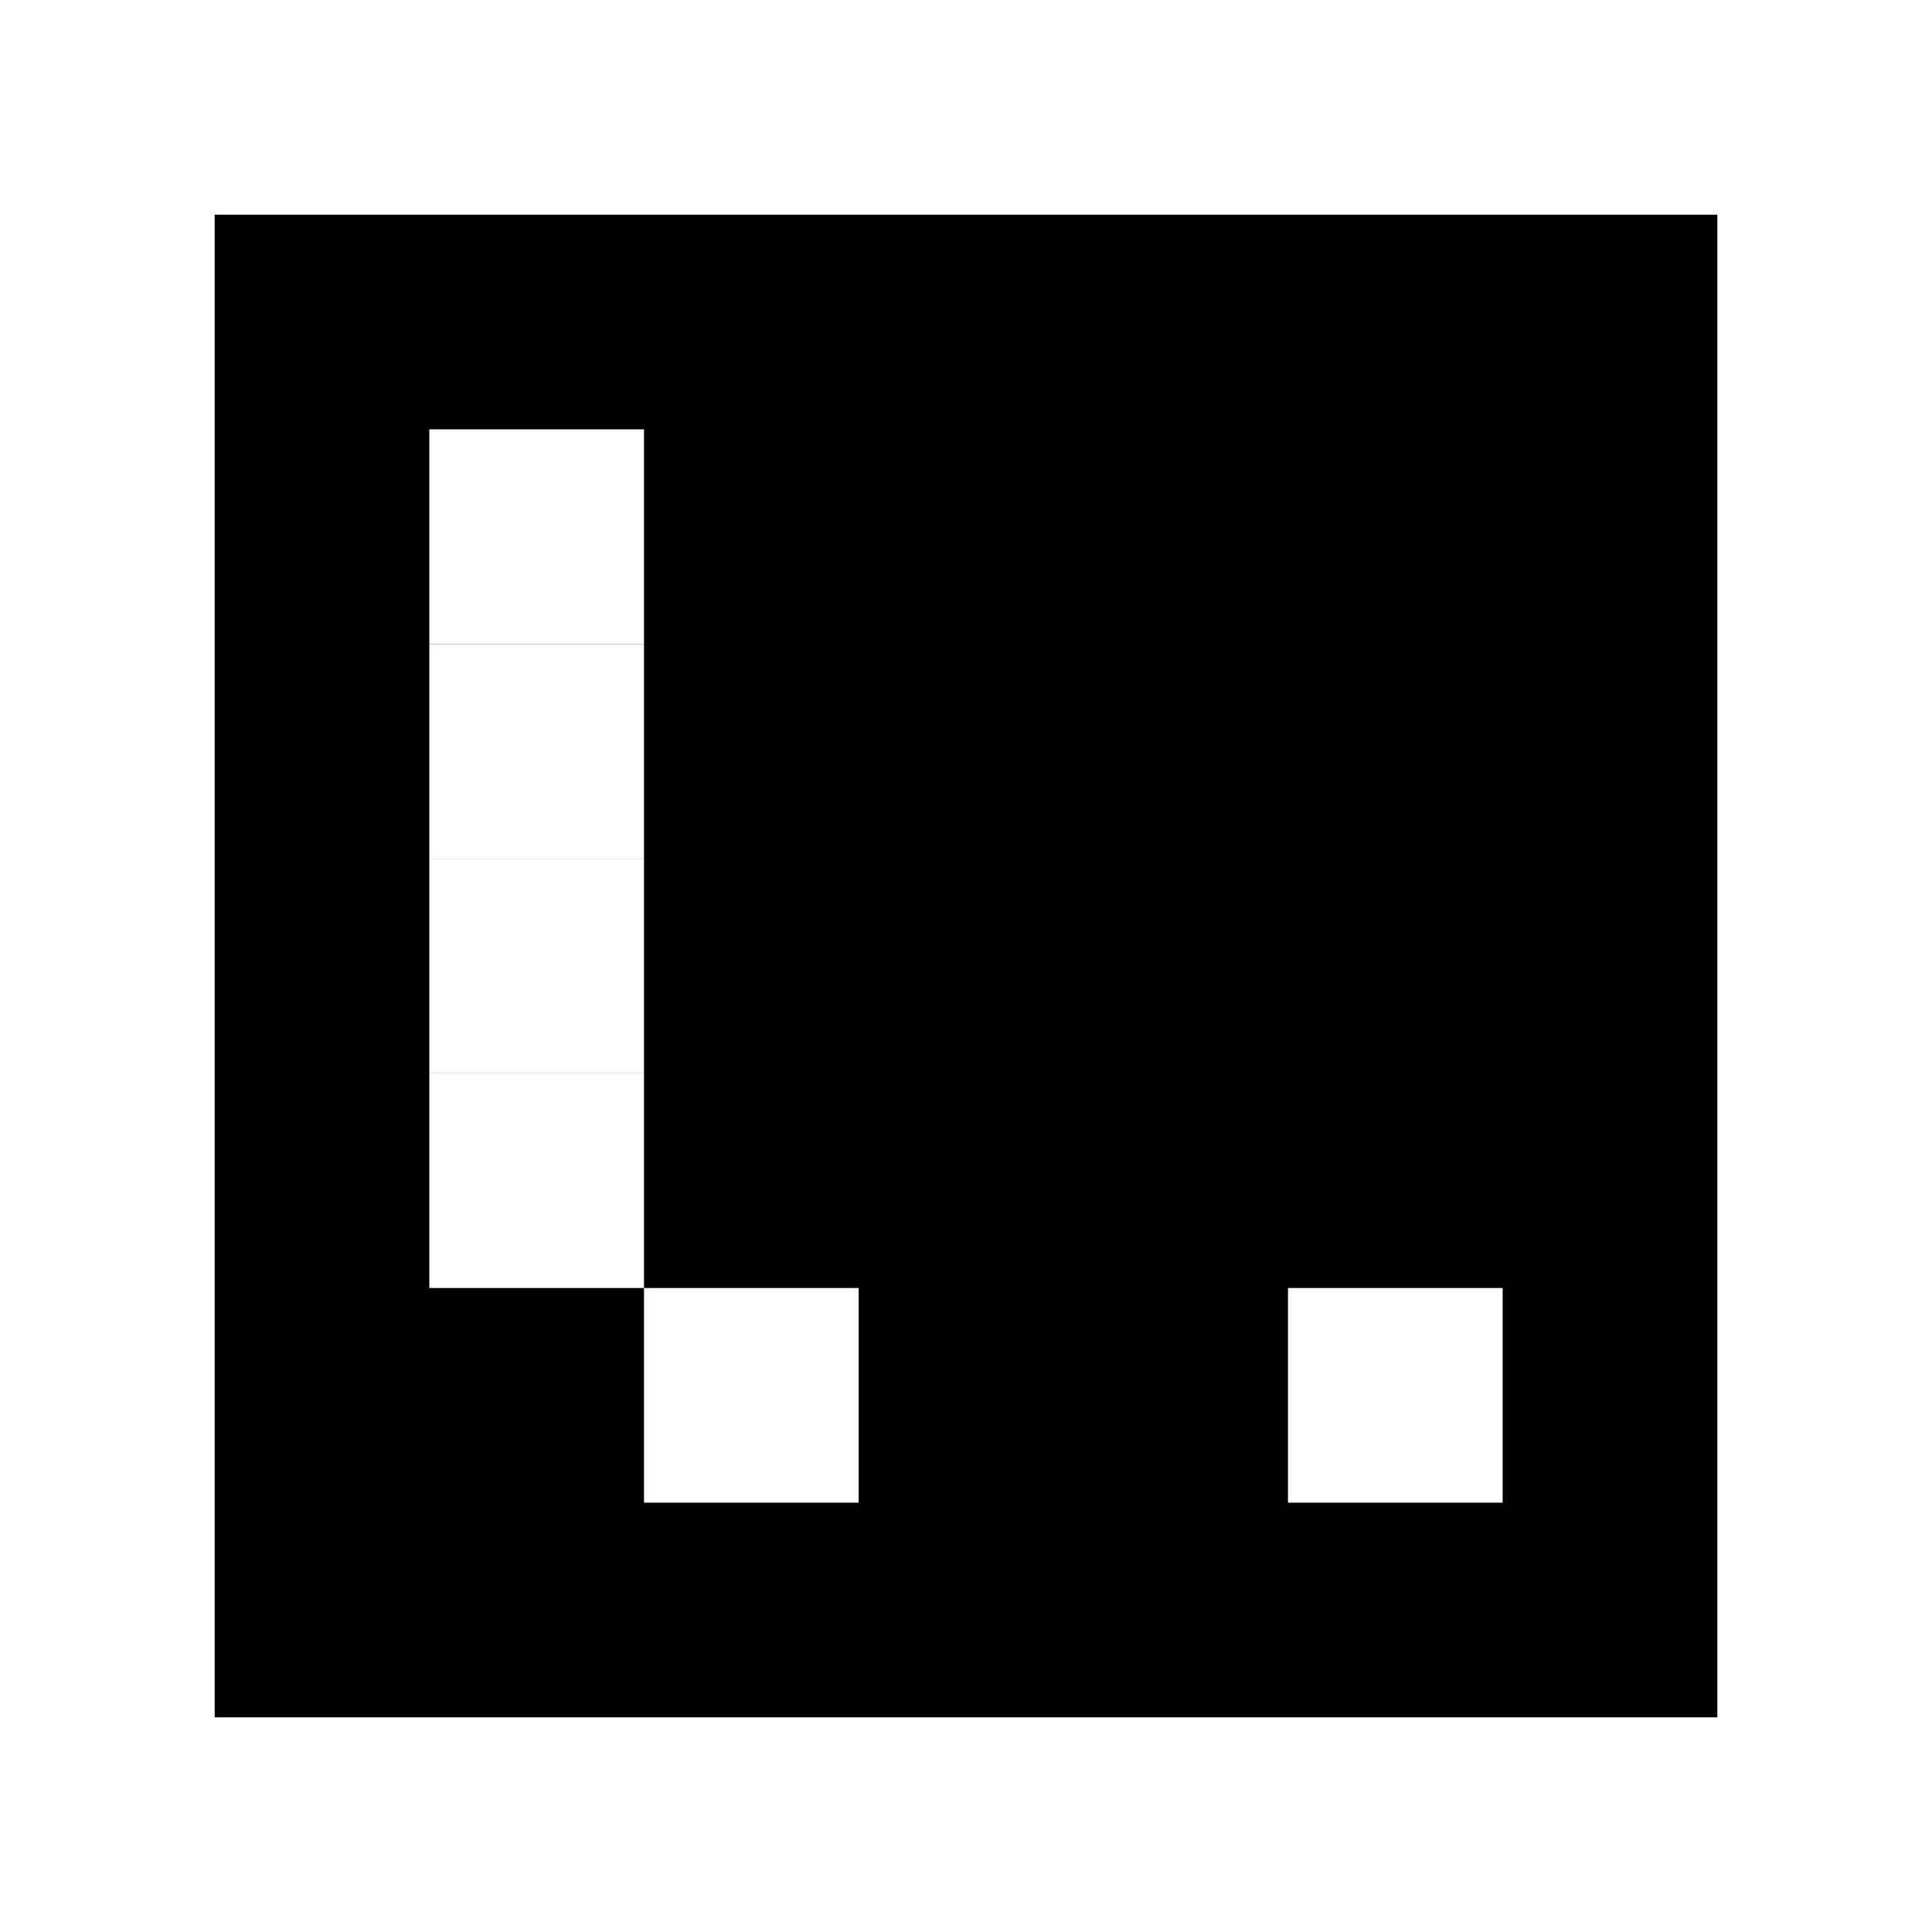
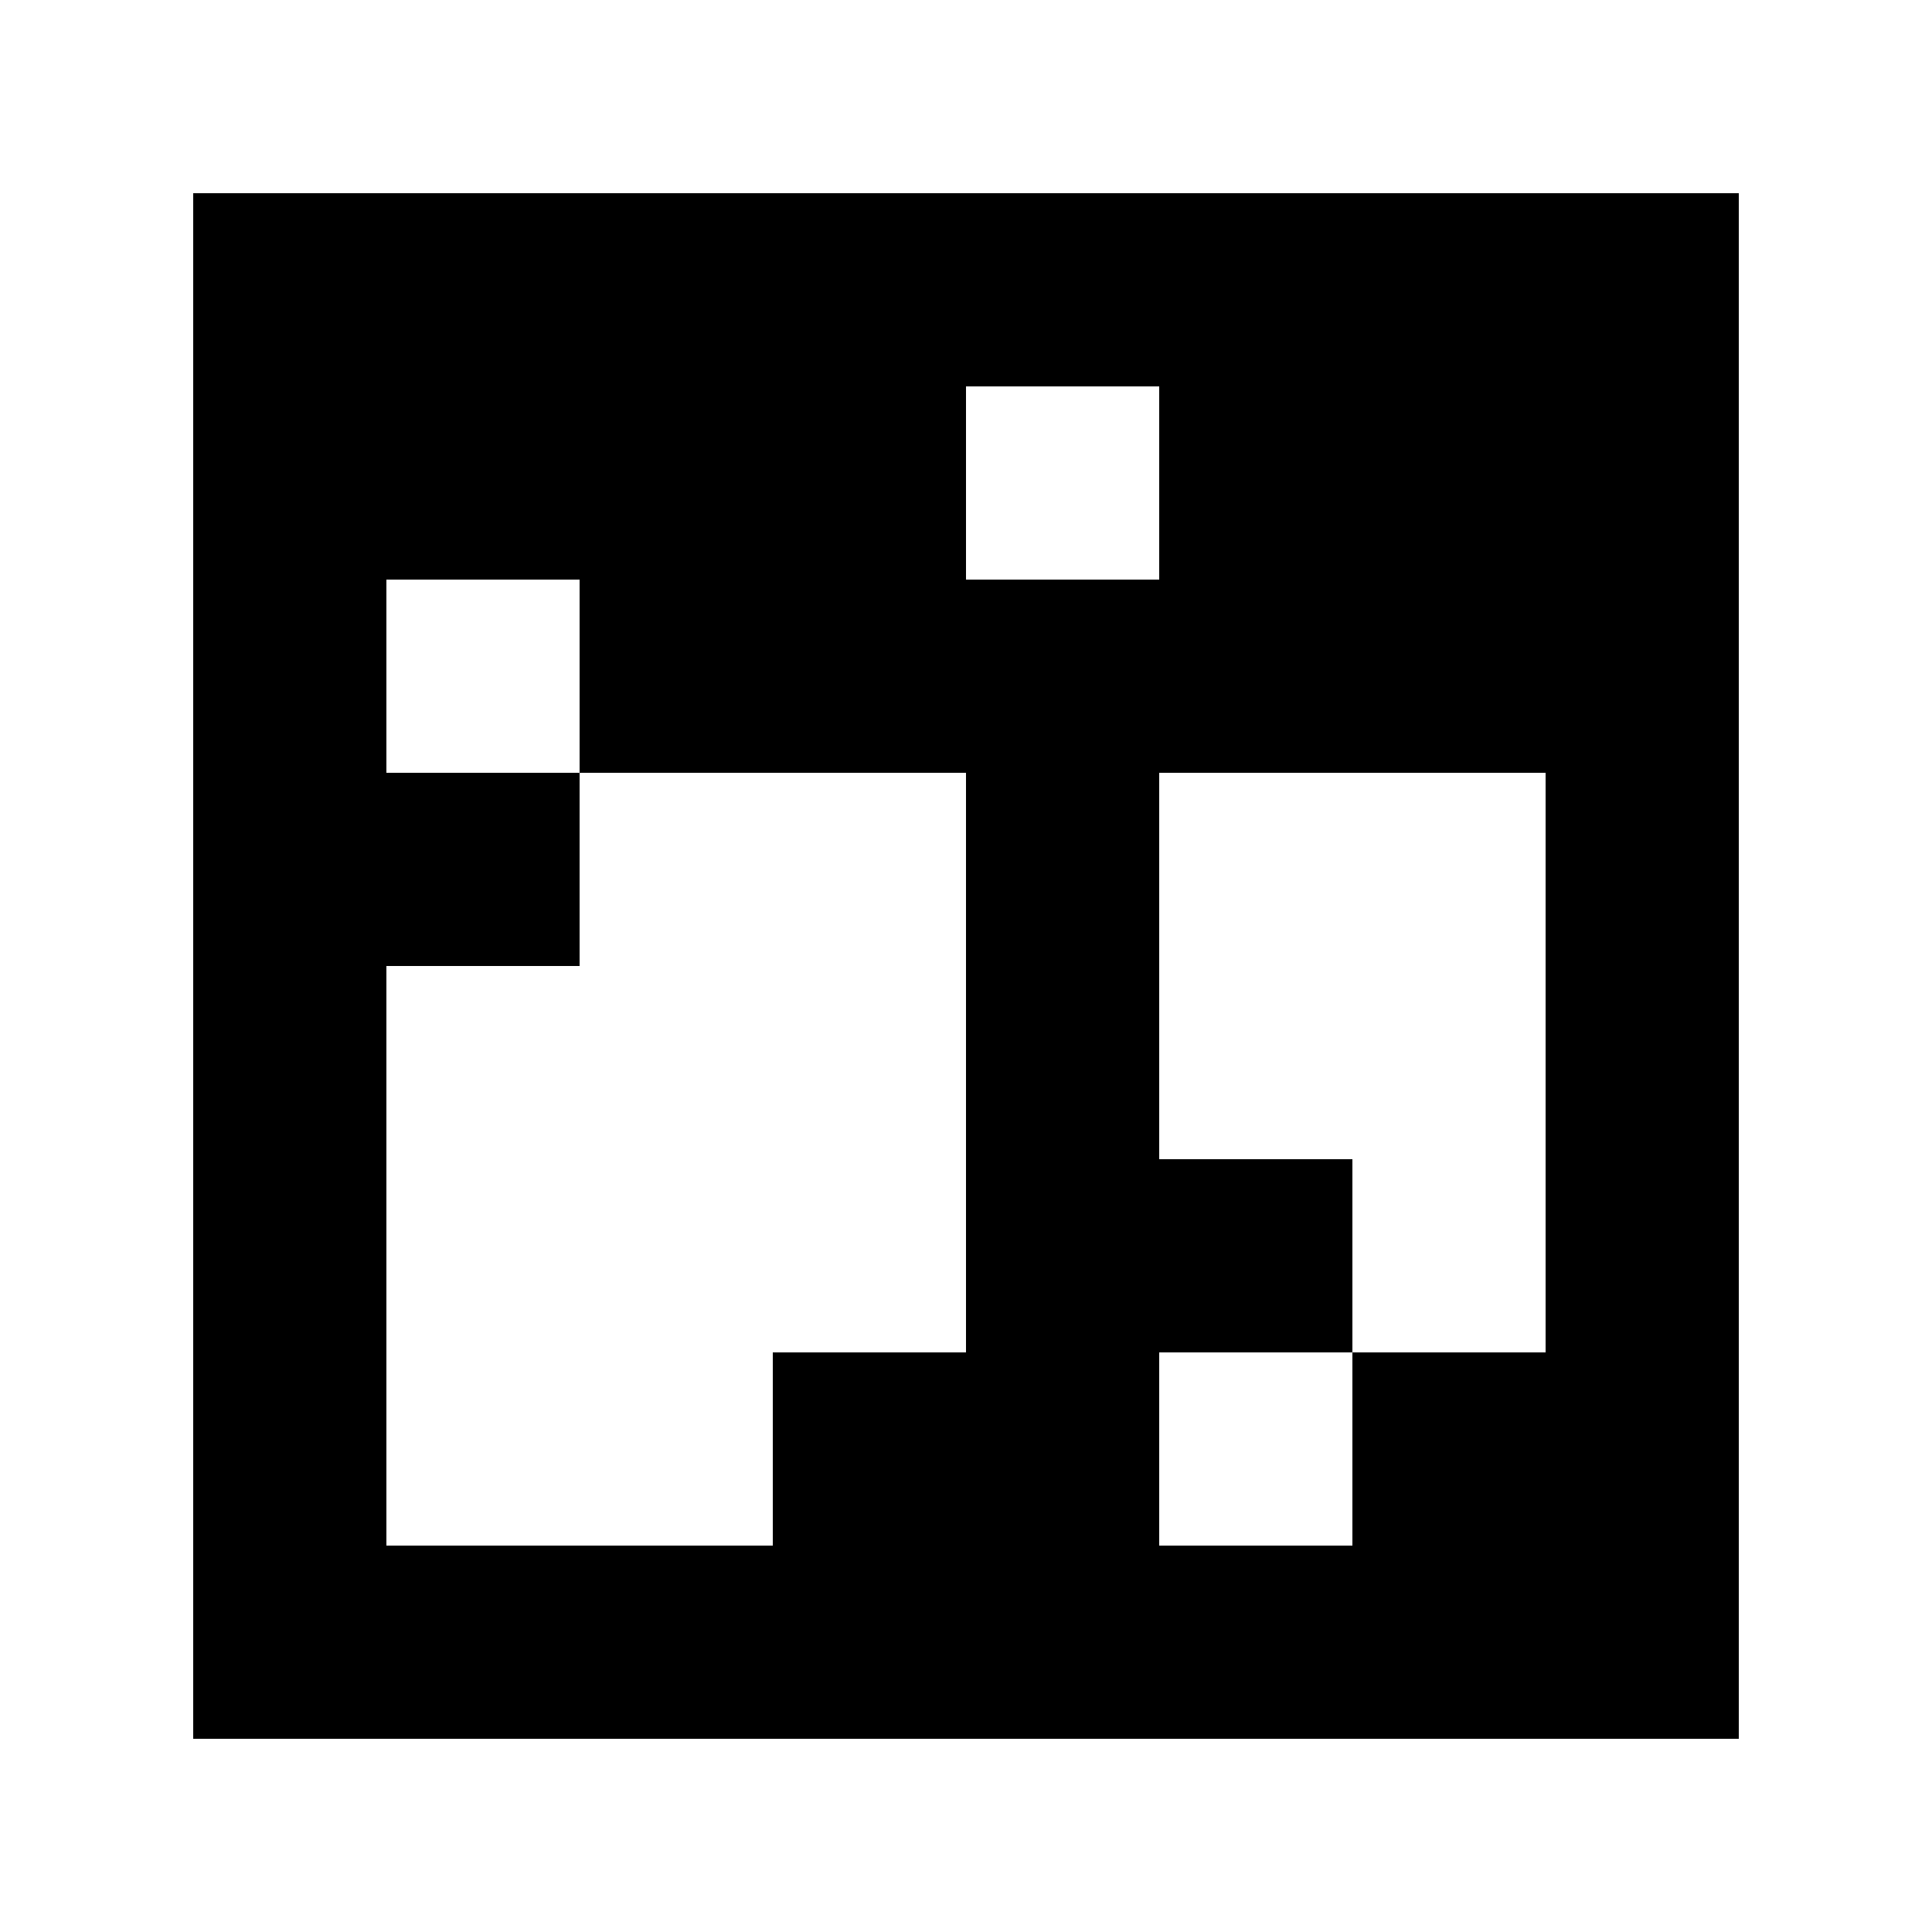
- <svg xmlns="http://www.w3.org/2000/svg" viewBox="0 0 9 9">
-   <rect x="0" y="0" width="9" height="9" fill="white" />
-   <rect x="1" y="1" width="7" height="7" fill="black" />
-   <rect x="2" y="2" width="1" height="1" fill="white" />
+ <svg xmlns="http://www.w3.org/2000/svg" viewBox="0 0 10 10">
+   <rect x="0" y="0" width="10" height="10" fill="white" />
+   <rect x="1" y="1" width="8" height="8" fill="black" />
+   <rect x="5" y="2" width="1" height="1" fill="white" />
  <rect x="2" y="3" width="1" height="1" fill="white" />
-   <rect x="2" y="4" width="1" height="1" fill="white" />
+   <rect x="3" y="4" width="1" height="1" fill="white" />
+   <rect x="4" y="4" width="1" height="1" fill="white" />
+   <rect x="6" y="4" width="1" height="1" fill="white" />
+   <rect x="7" y="4" width="1" height="1" fill="white" />
  <rect x="2" y="5" width="1" height="1" fill="white" />
+   <rect x="3" y="5" width="1" height="1" fill="white" />
+   <rect x="4" y="5" width="1" height="1" fill="white" />
+   <rect x="6" y="5" width="1" height="1" fill="white" />
+   <rect x="7" y="5" width="1" height="1" fill="white" />
+   <rect x="2" y="6" width="1" height="1" fill="white" />
  <rect x="3" y="6" width="1" height="1" fill="white" />
-   <rect x="6" y="6" width="1" height="1" fill="white" />
+   <rect x="4" y="6" width="1" height="1" fill="white" />
+   <rect x="7" y="6" width="1" height="1" fill="white" />
+   <rect x="2" y="7" width="1" height="1" fill="white" />
+   <rect x="3" y="7" width="1" height="1" fill="white" />
+   <rect x="6" y="7" width="1" height="1" fill="white" />
</svg>
